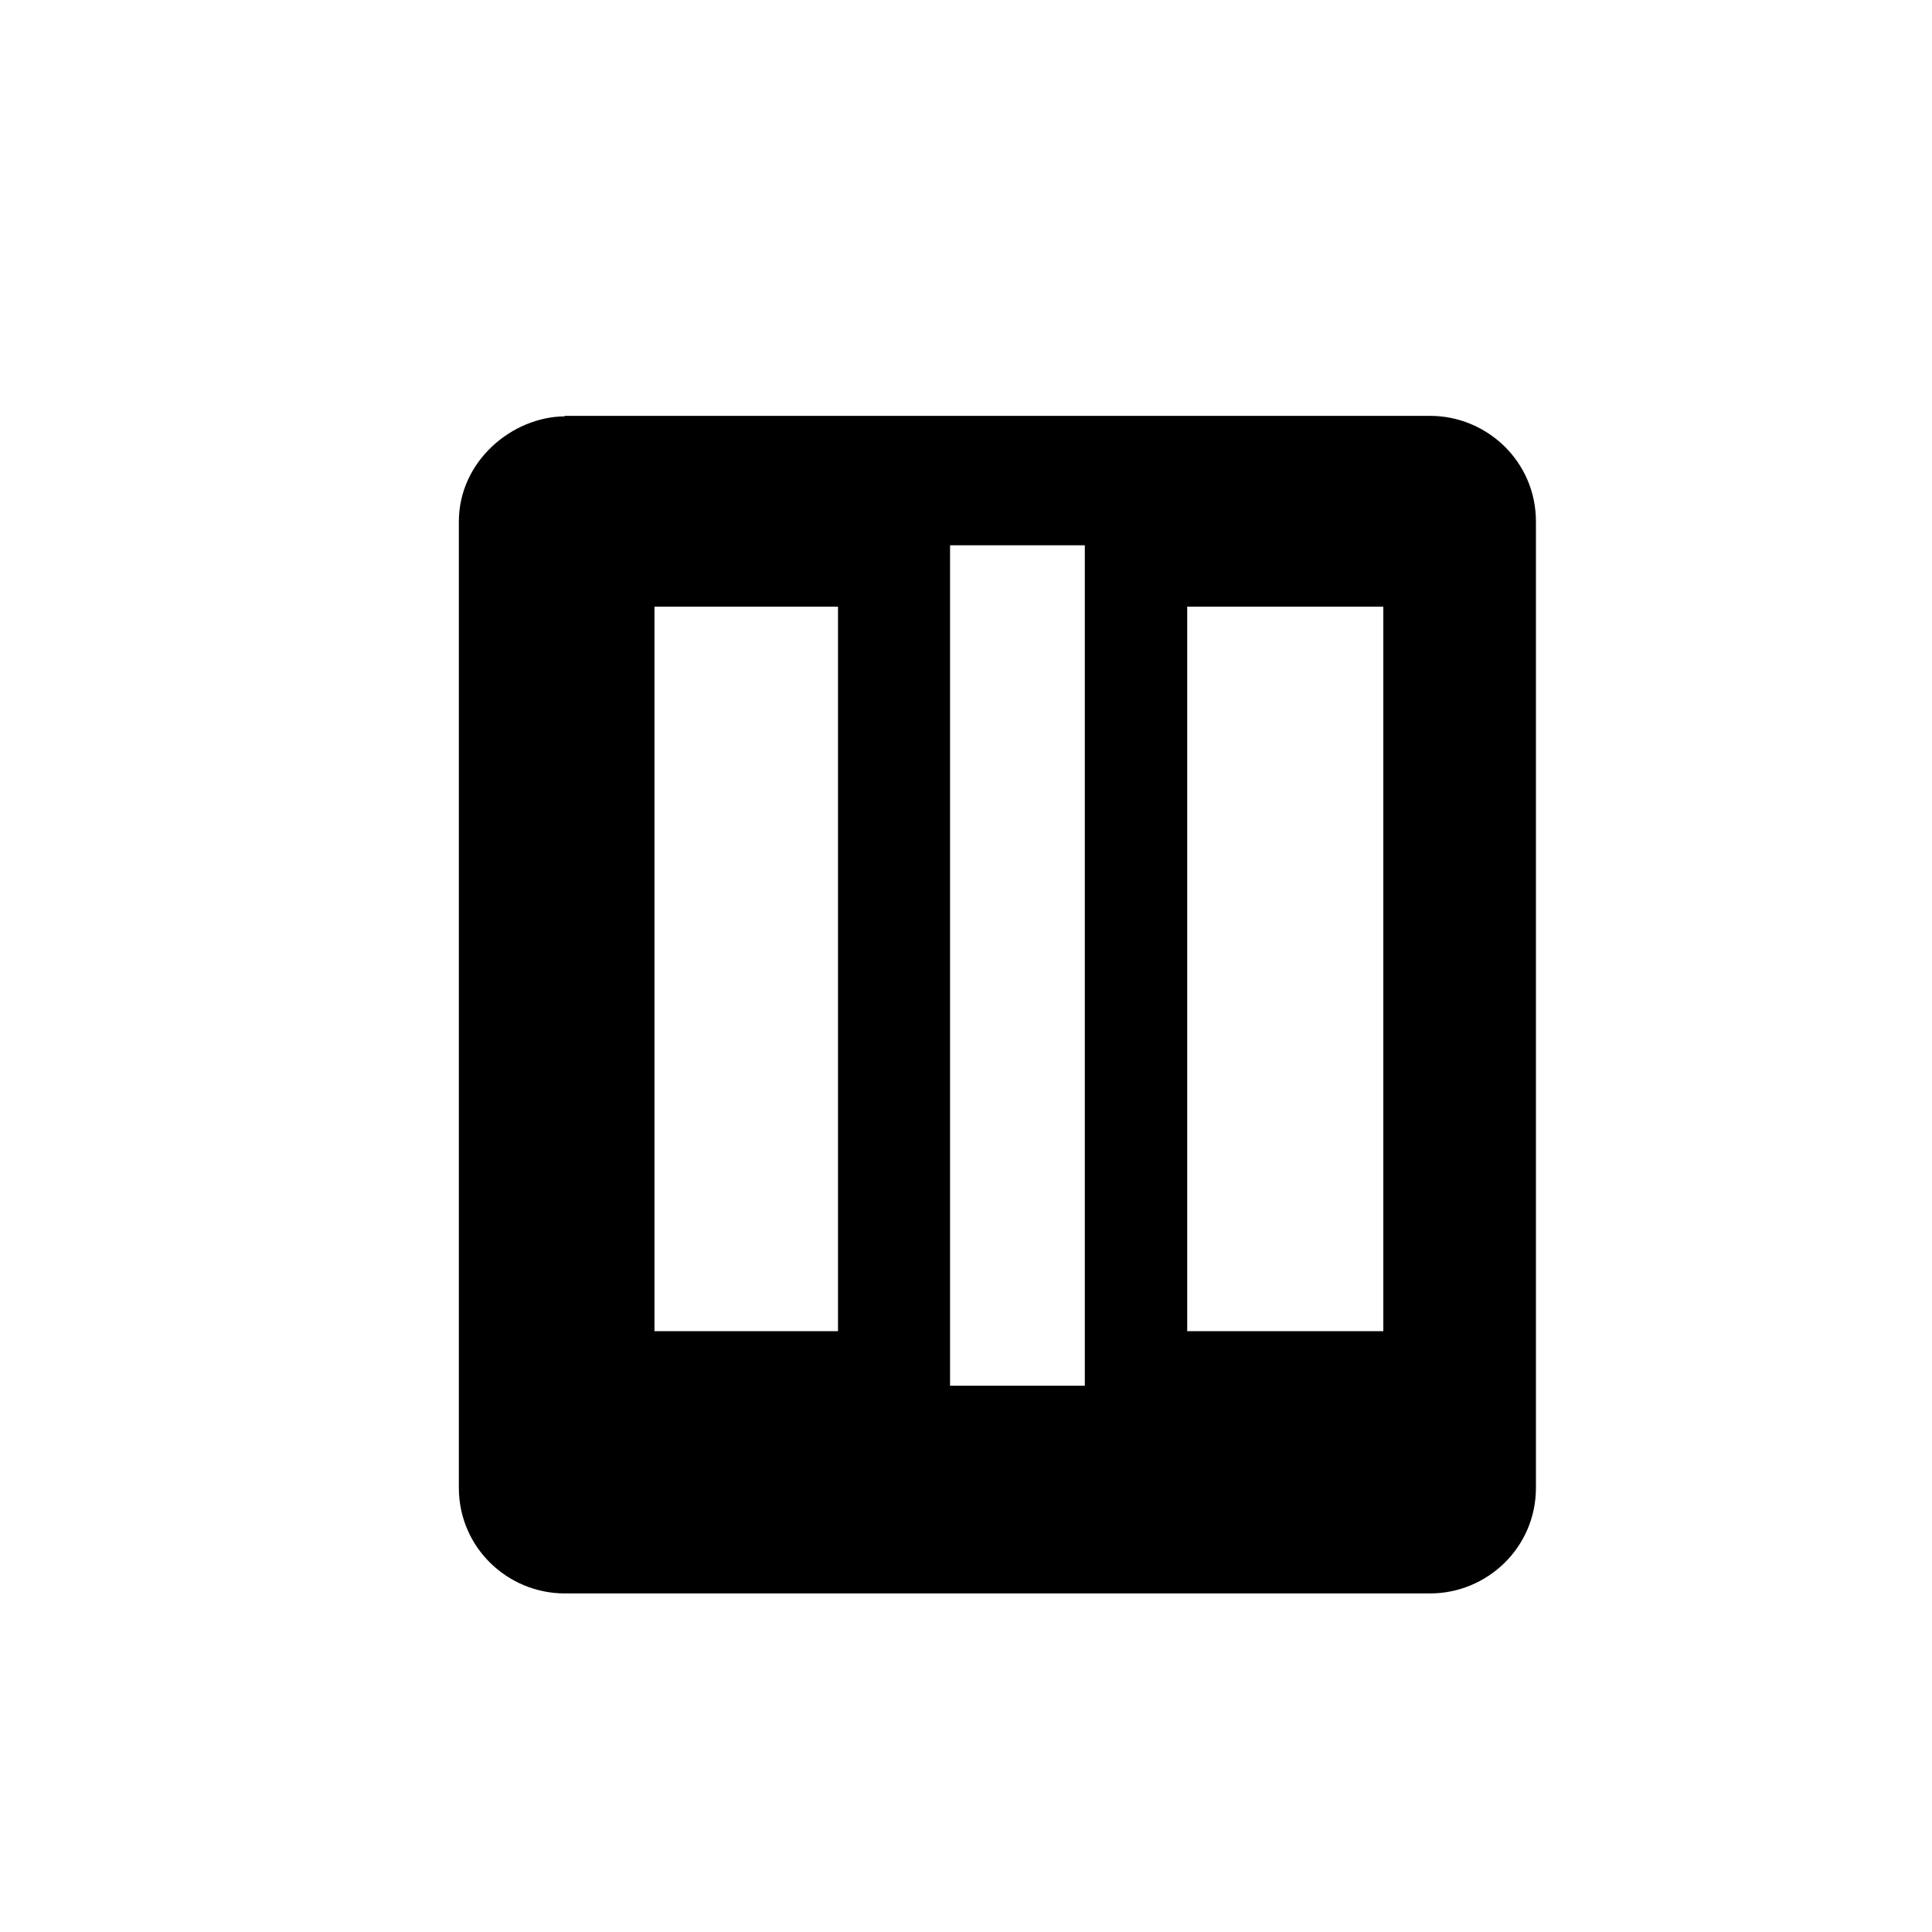
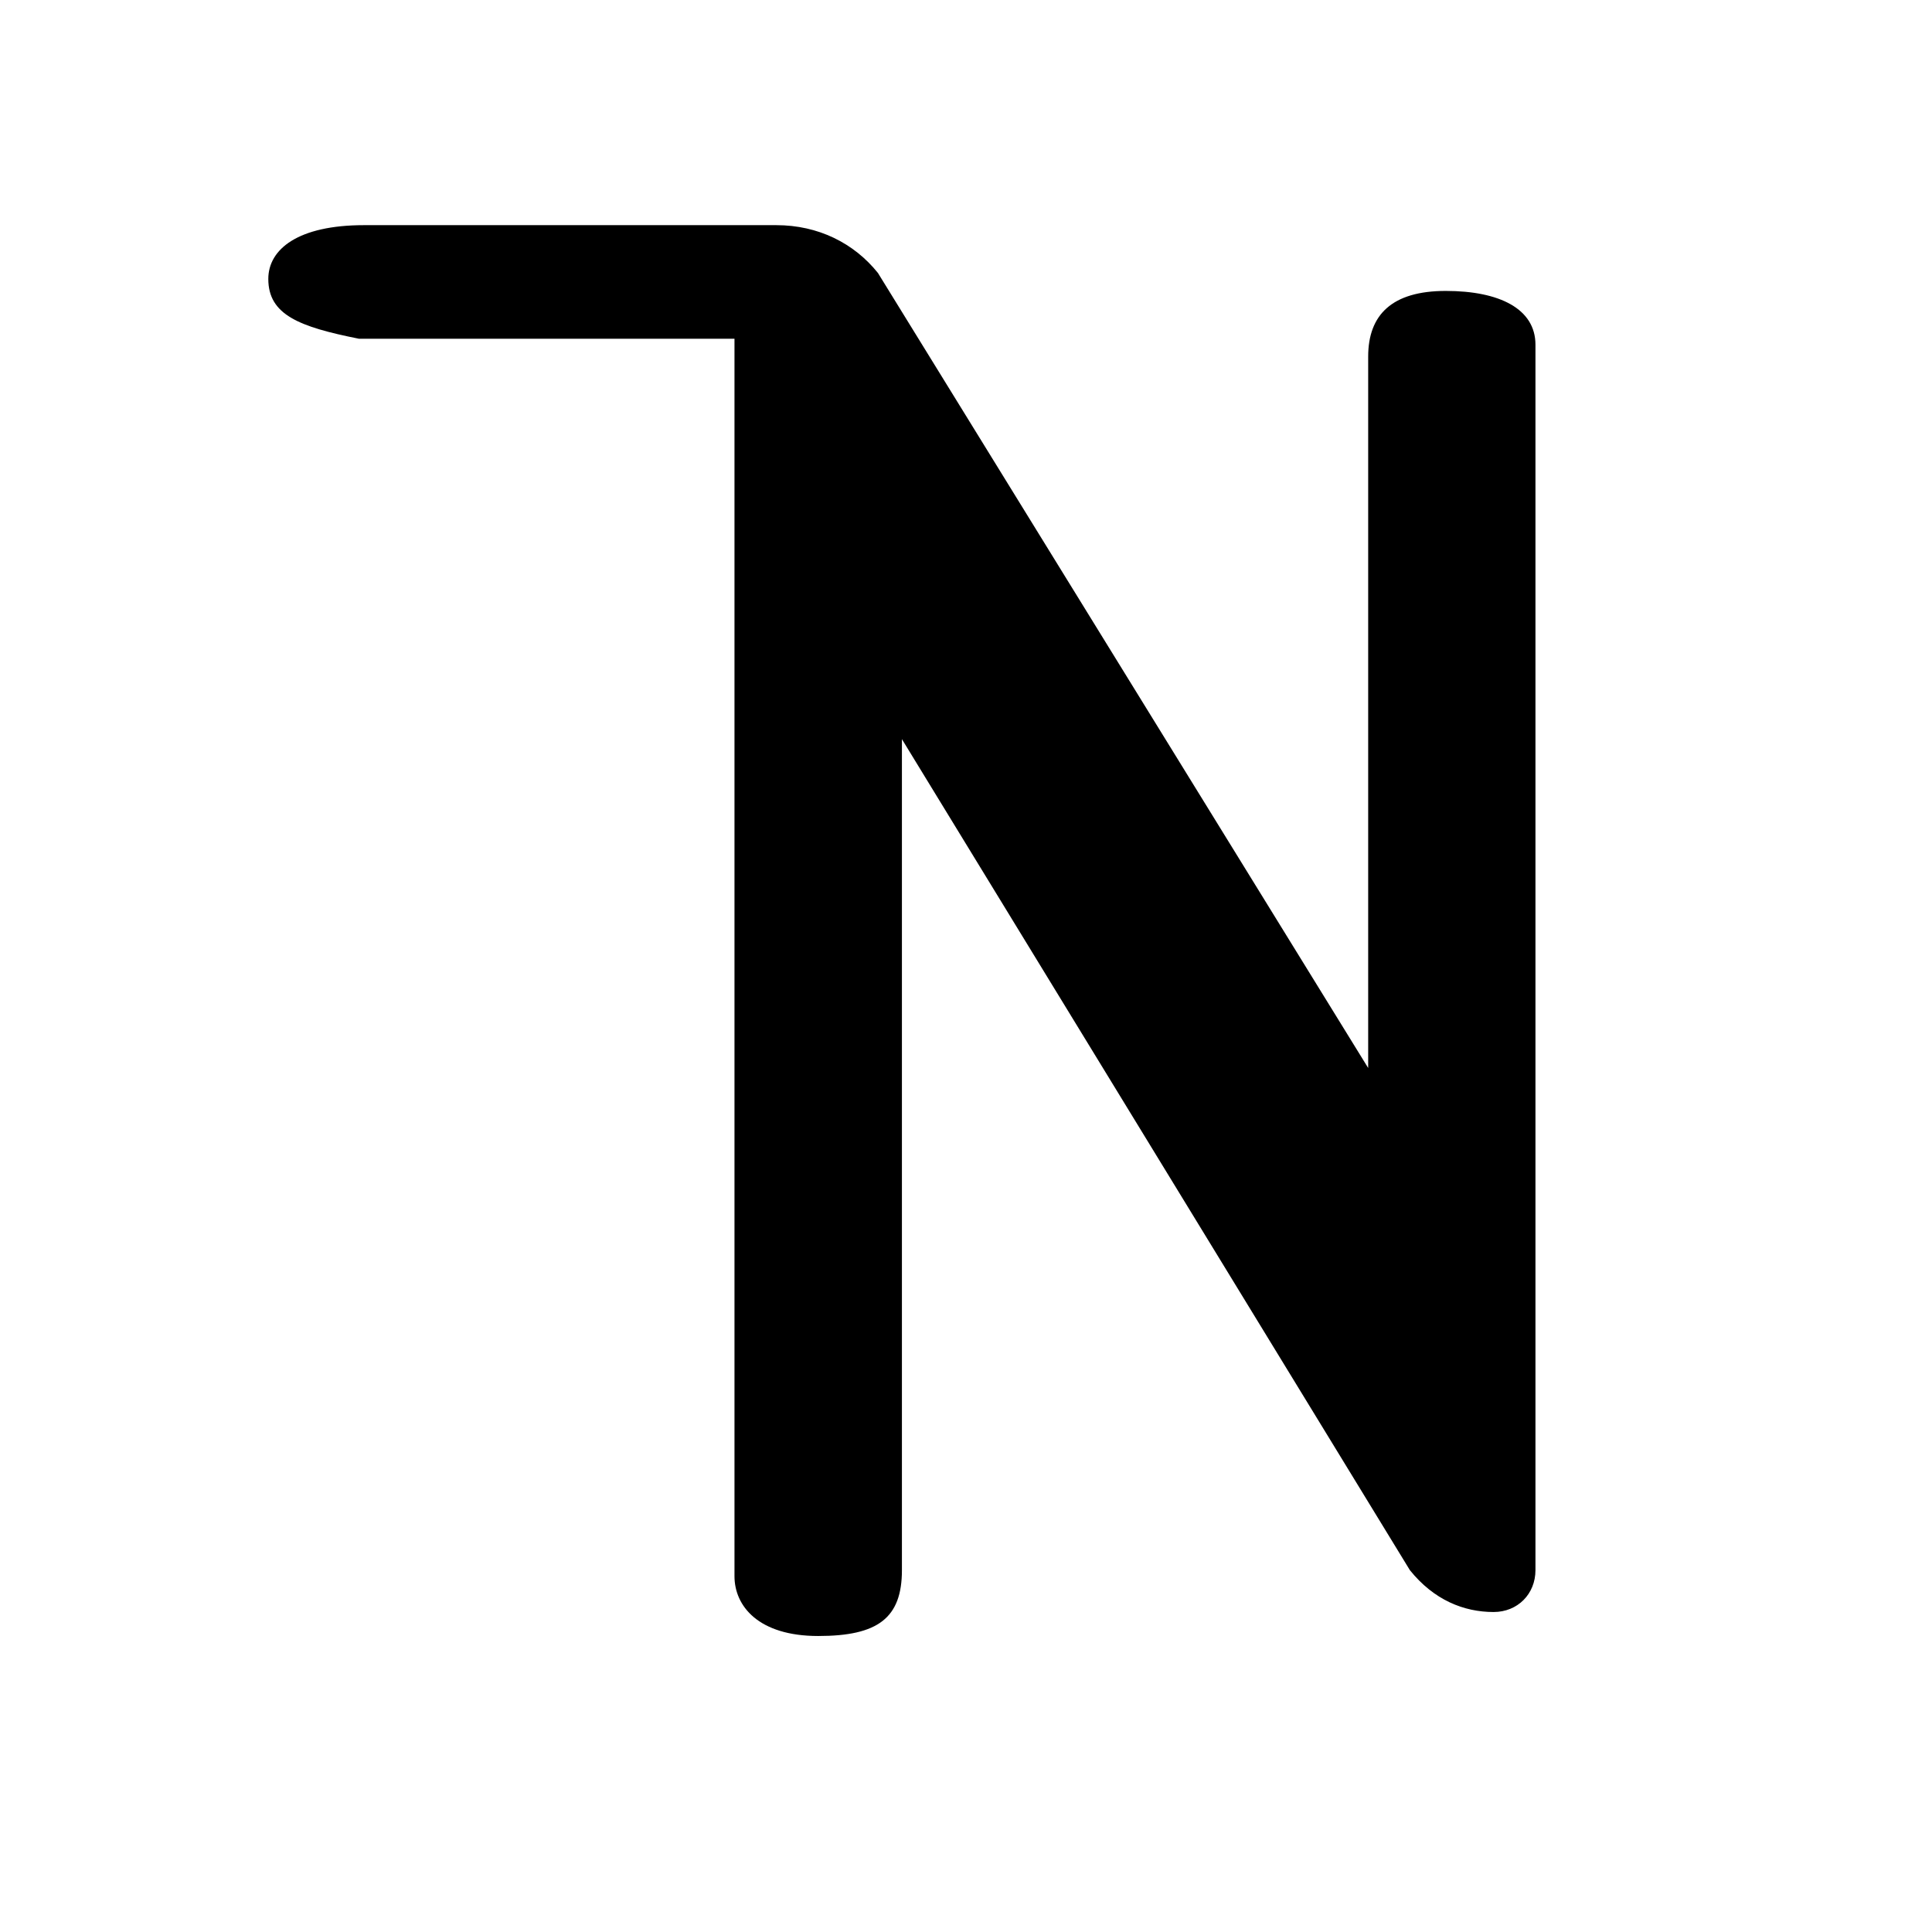
- <svg xmlns="http://www.w3.org/2000/svg" viewBox="0 0 400 400">
-   <rect fill="none" width="400" height="400" />
-   <path fill="#000000" d="M116.9,86.2C106,86.3,95,95.5,95,108v200c0,12.5,10.2,21.9,21.9,21.9H296.1c11.7,0,21.9-9.4,21.9-21.9V108c0-12.5-10.2-21.9-21.9-21.9H116.9zM196.7,112.9h27.9v174h-27.9V112.9zM135.5,125.6h38v150h-38V125.6zM245.8,125.6h40.6v150h-40.6V125.6z" />
+ <svg xmlns="http://www.w3.org/2000/svg" viewBox="0 0 24 24" fill="currentColor">
+   <path d="M4.459 4.208c-.742-.148-1.126-.297-1.126-.743 0-.371.372-.668 1.188-.668h5.123c.52 0 .965.223 1.262.594l6.09 9.876V4.43c0-.52.296-.816.964-.816s1.114.223 1.114.668v15.223c0 .297-.222.52-.52.52-.37 0-.742-.149-1.04-.52l-6.31-10.323v10.323c0 .595-.298.818-1.04.818s-1.04-.372-1.04-.743V4.208z" />
</svg>
